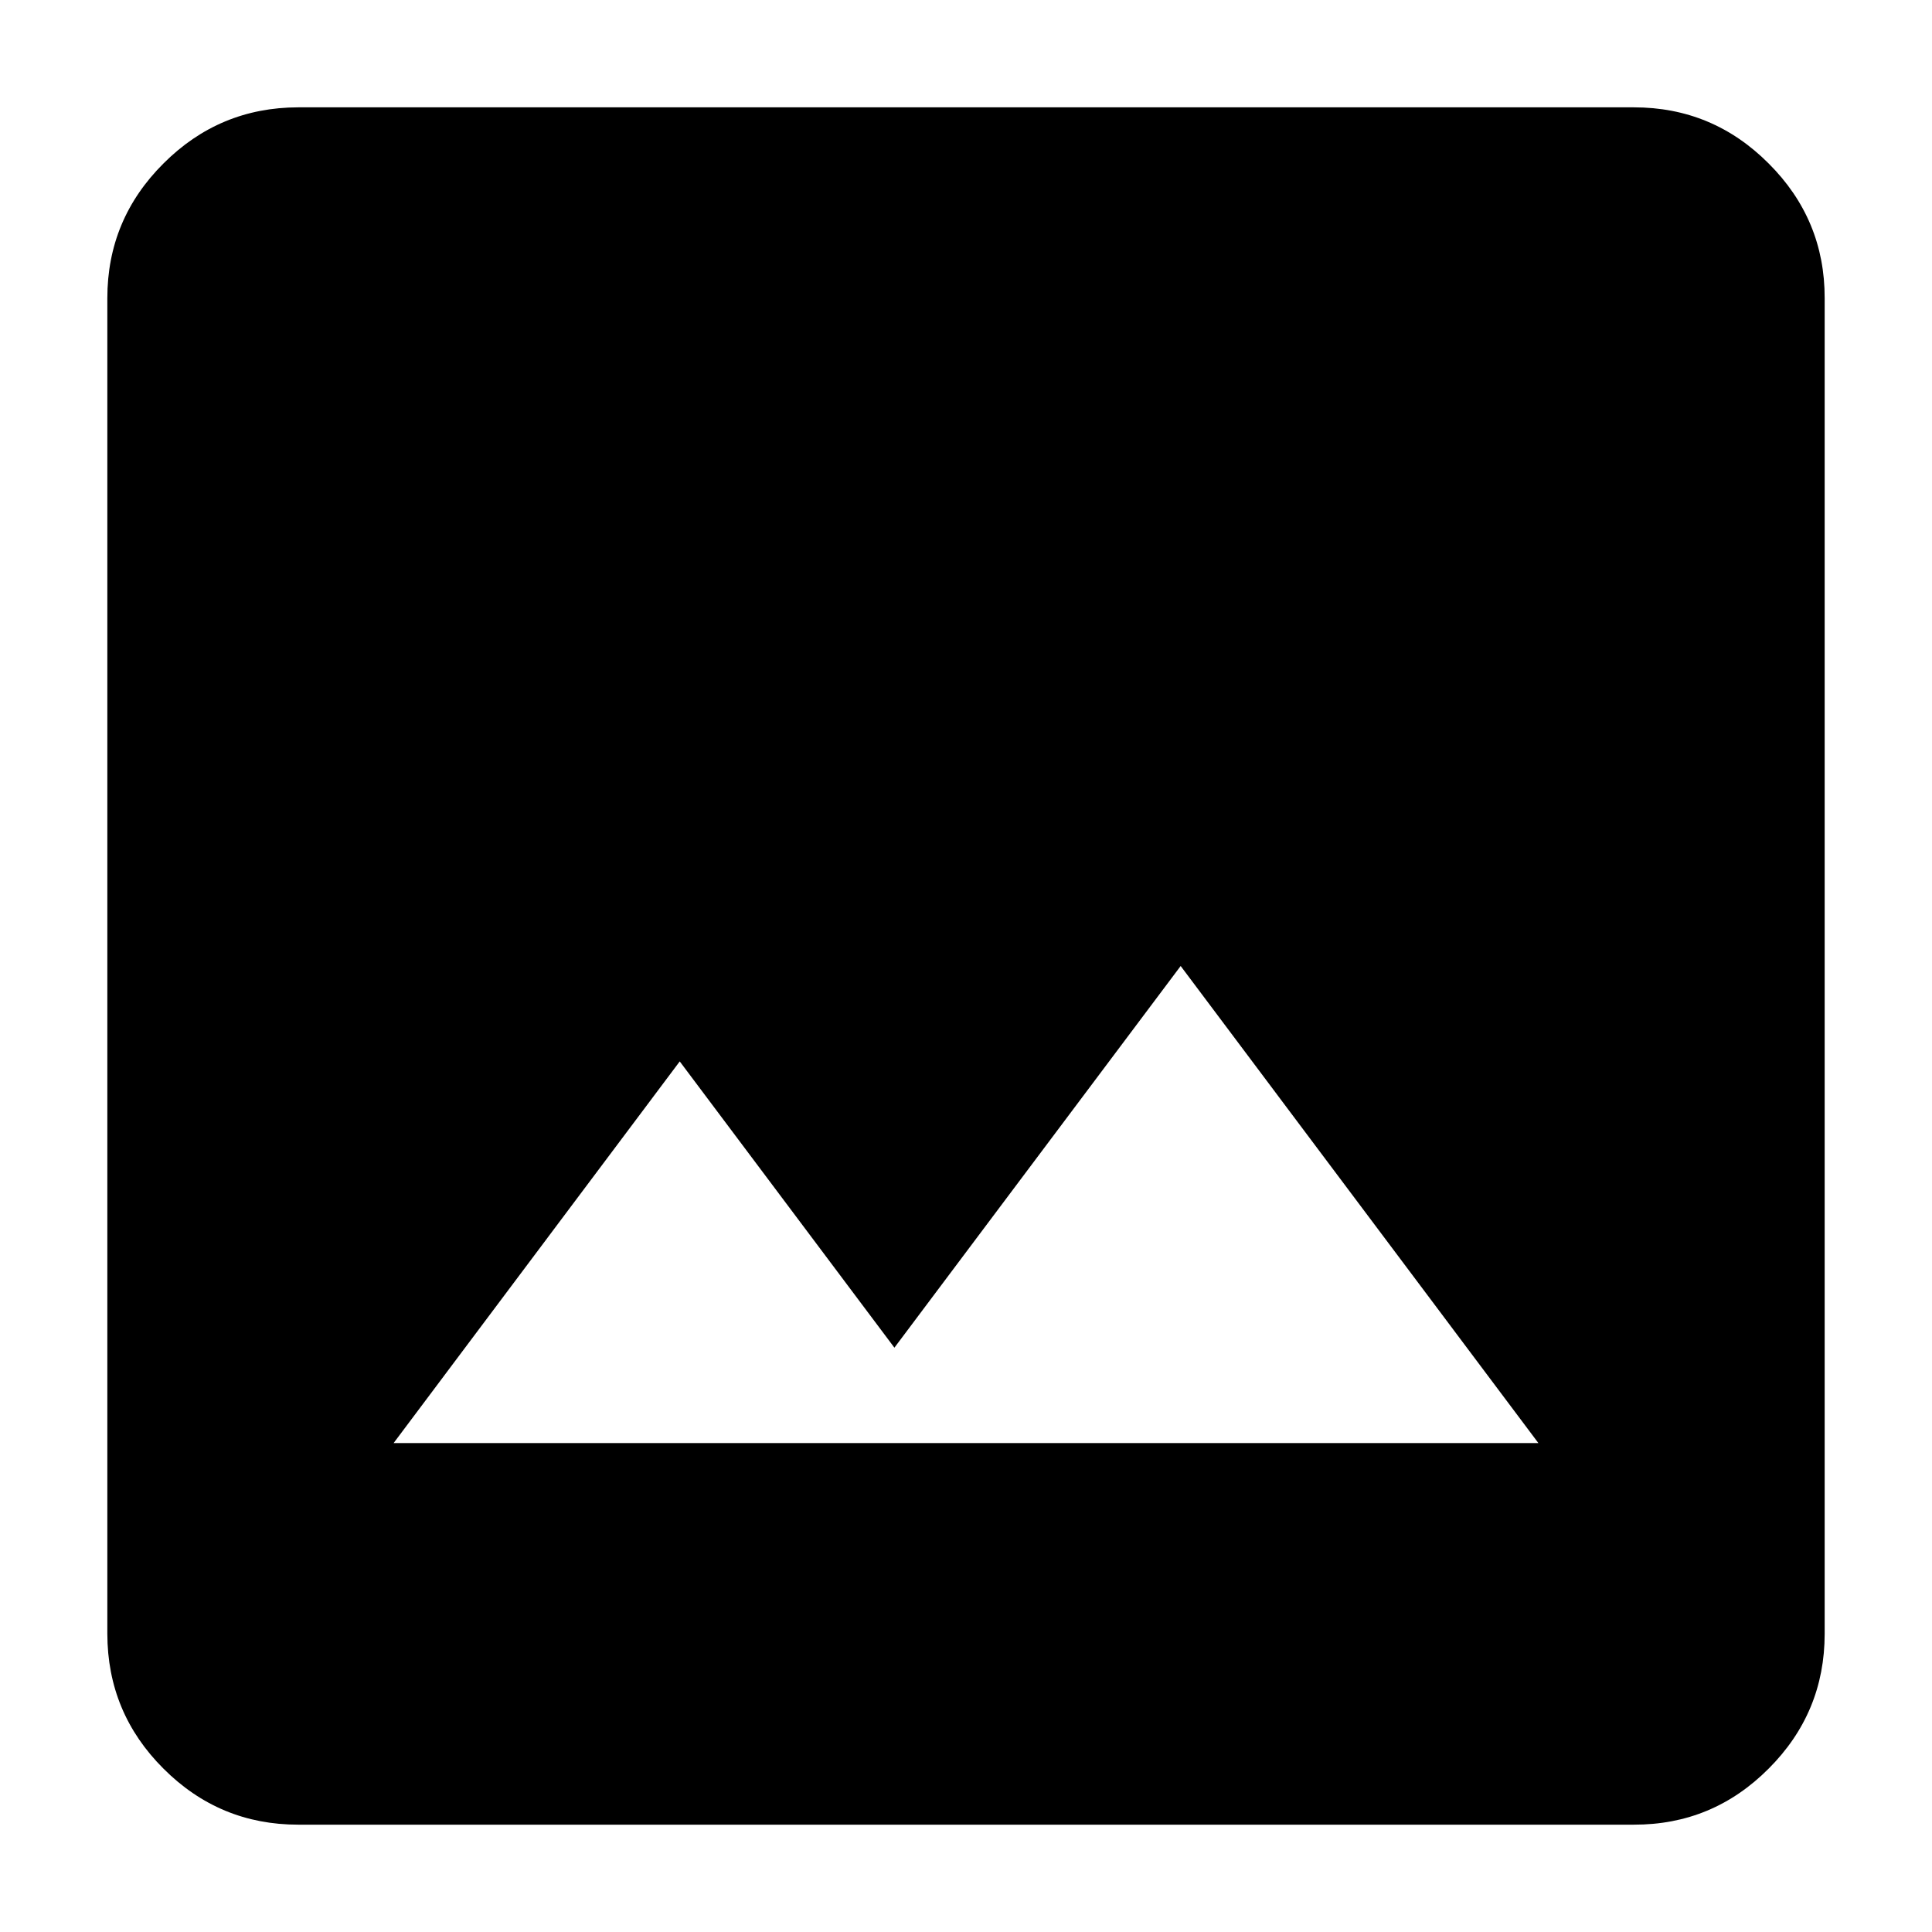
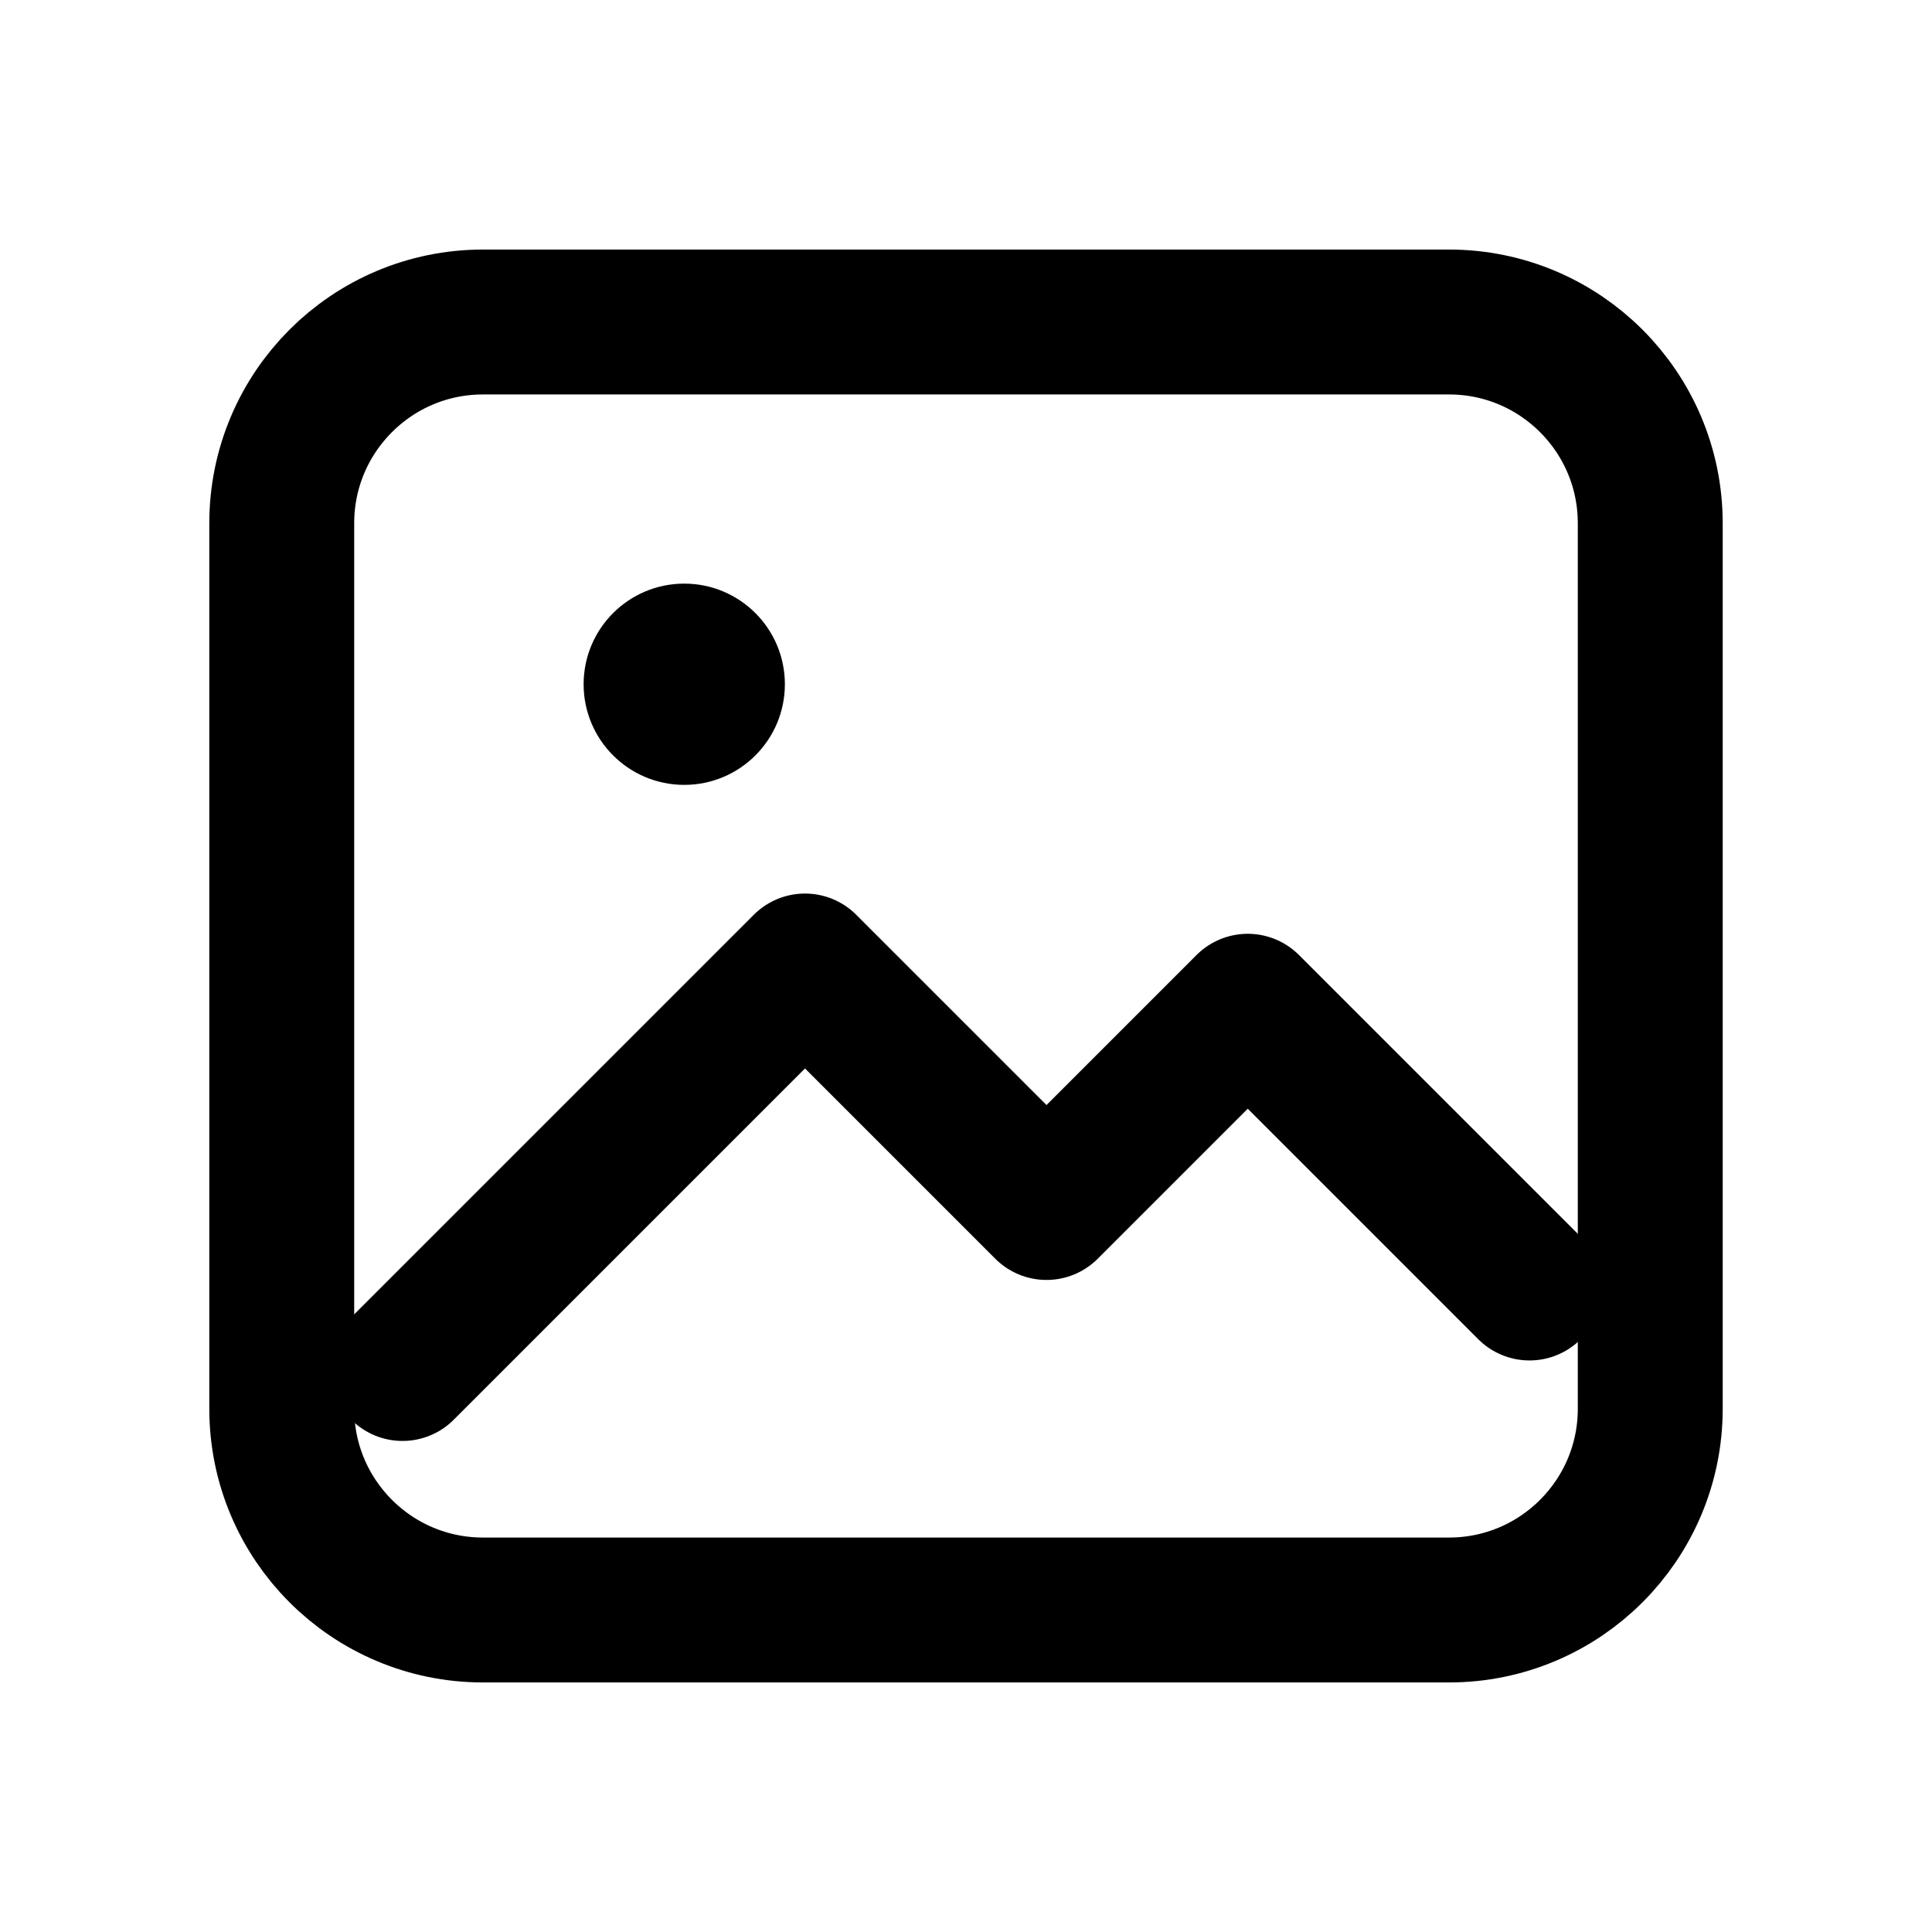
- <svg xmlns="http://www.w3.org/2000/svg" width="18" height="18" viewBox="0 0 18 18" fill="none">
-   <path d="M2.778 17C2.289 17 1.871 16.826 1.523 16.478C1.175 16.131 1.001 15.712 1 15.222V2.778C1 2.289 1.174 1.871 1.523 1.523C1.871 1.175 2.289 1.001 2.778 1H15.222C15.711 1 16.13 1.174 16.478 1.523C16.827 1.871 17.001 2.29 17 2.778V15.222C17 15.711 16.826 16.13 16.478 16.478C16.13 16.827 15.712 17.001 15.222 17H2.778ZM3.667 13.445H14.333L11 9L8.333 12.556L6.333 9.889L3.667 13.445Z" fill="black" />
+ <svg xmlns="http://www.w3.org/2000/svg" width="24" height="24" viewBox="0 0 24 24" fill="none">
+   <rect x="3.5" y="4" width="17" height="16" rx="2.5" stroke="currentColor" stroke-width="1.8" />
+   <path d="M5 17L10 12L13 15L15.5 12.5L19 16" stroke="currentColor" stroke-width="1.8" stroke-linecap="round" stroke-linejoin="round" />
+   <circle cx="8.5" cy="8.5" r="1.25" fill="currentColor" />
</svg>
